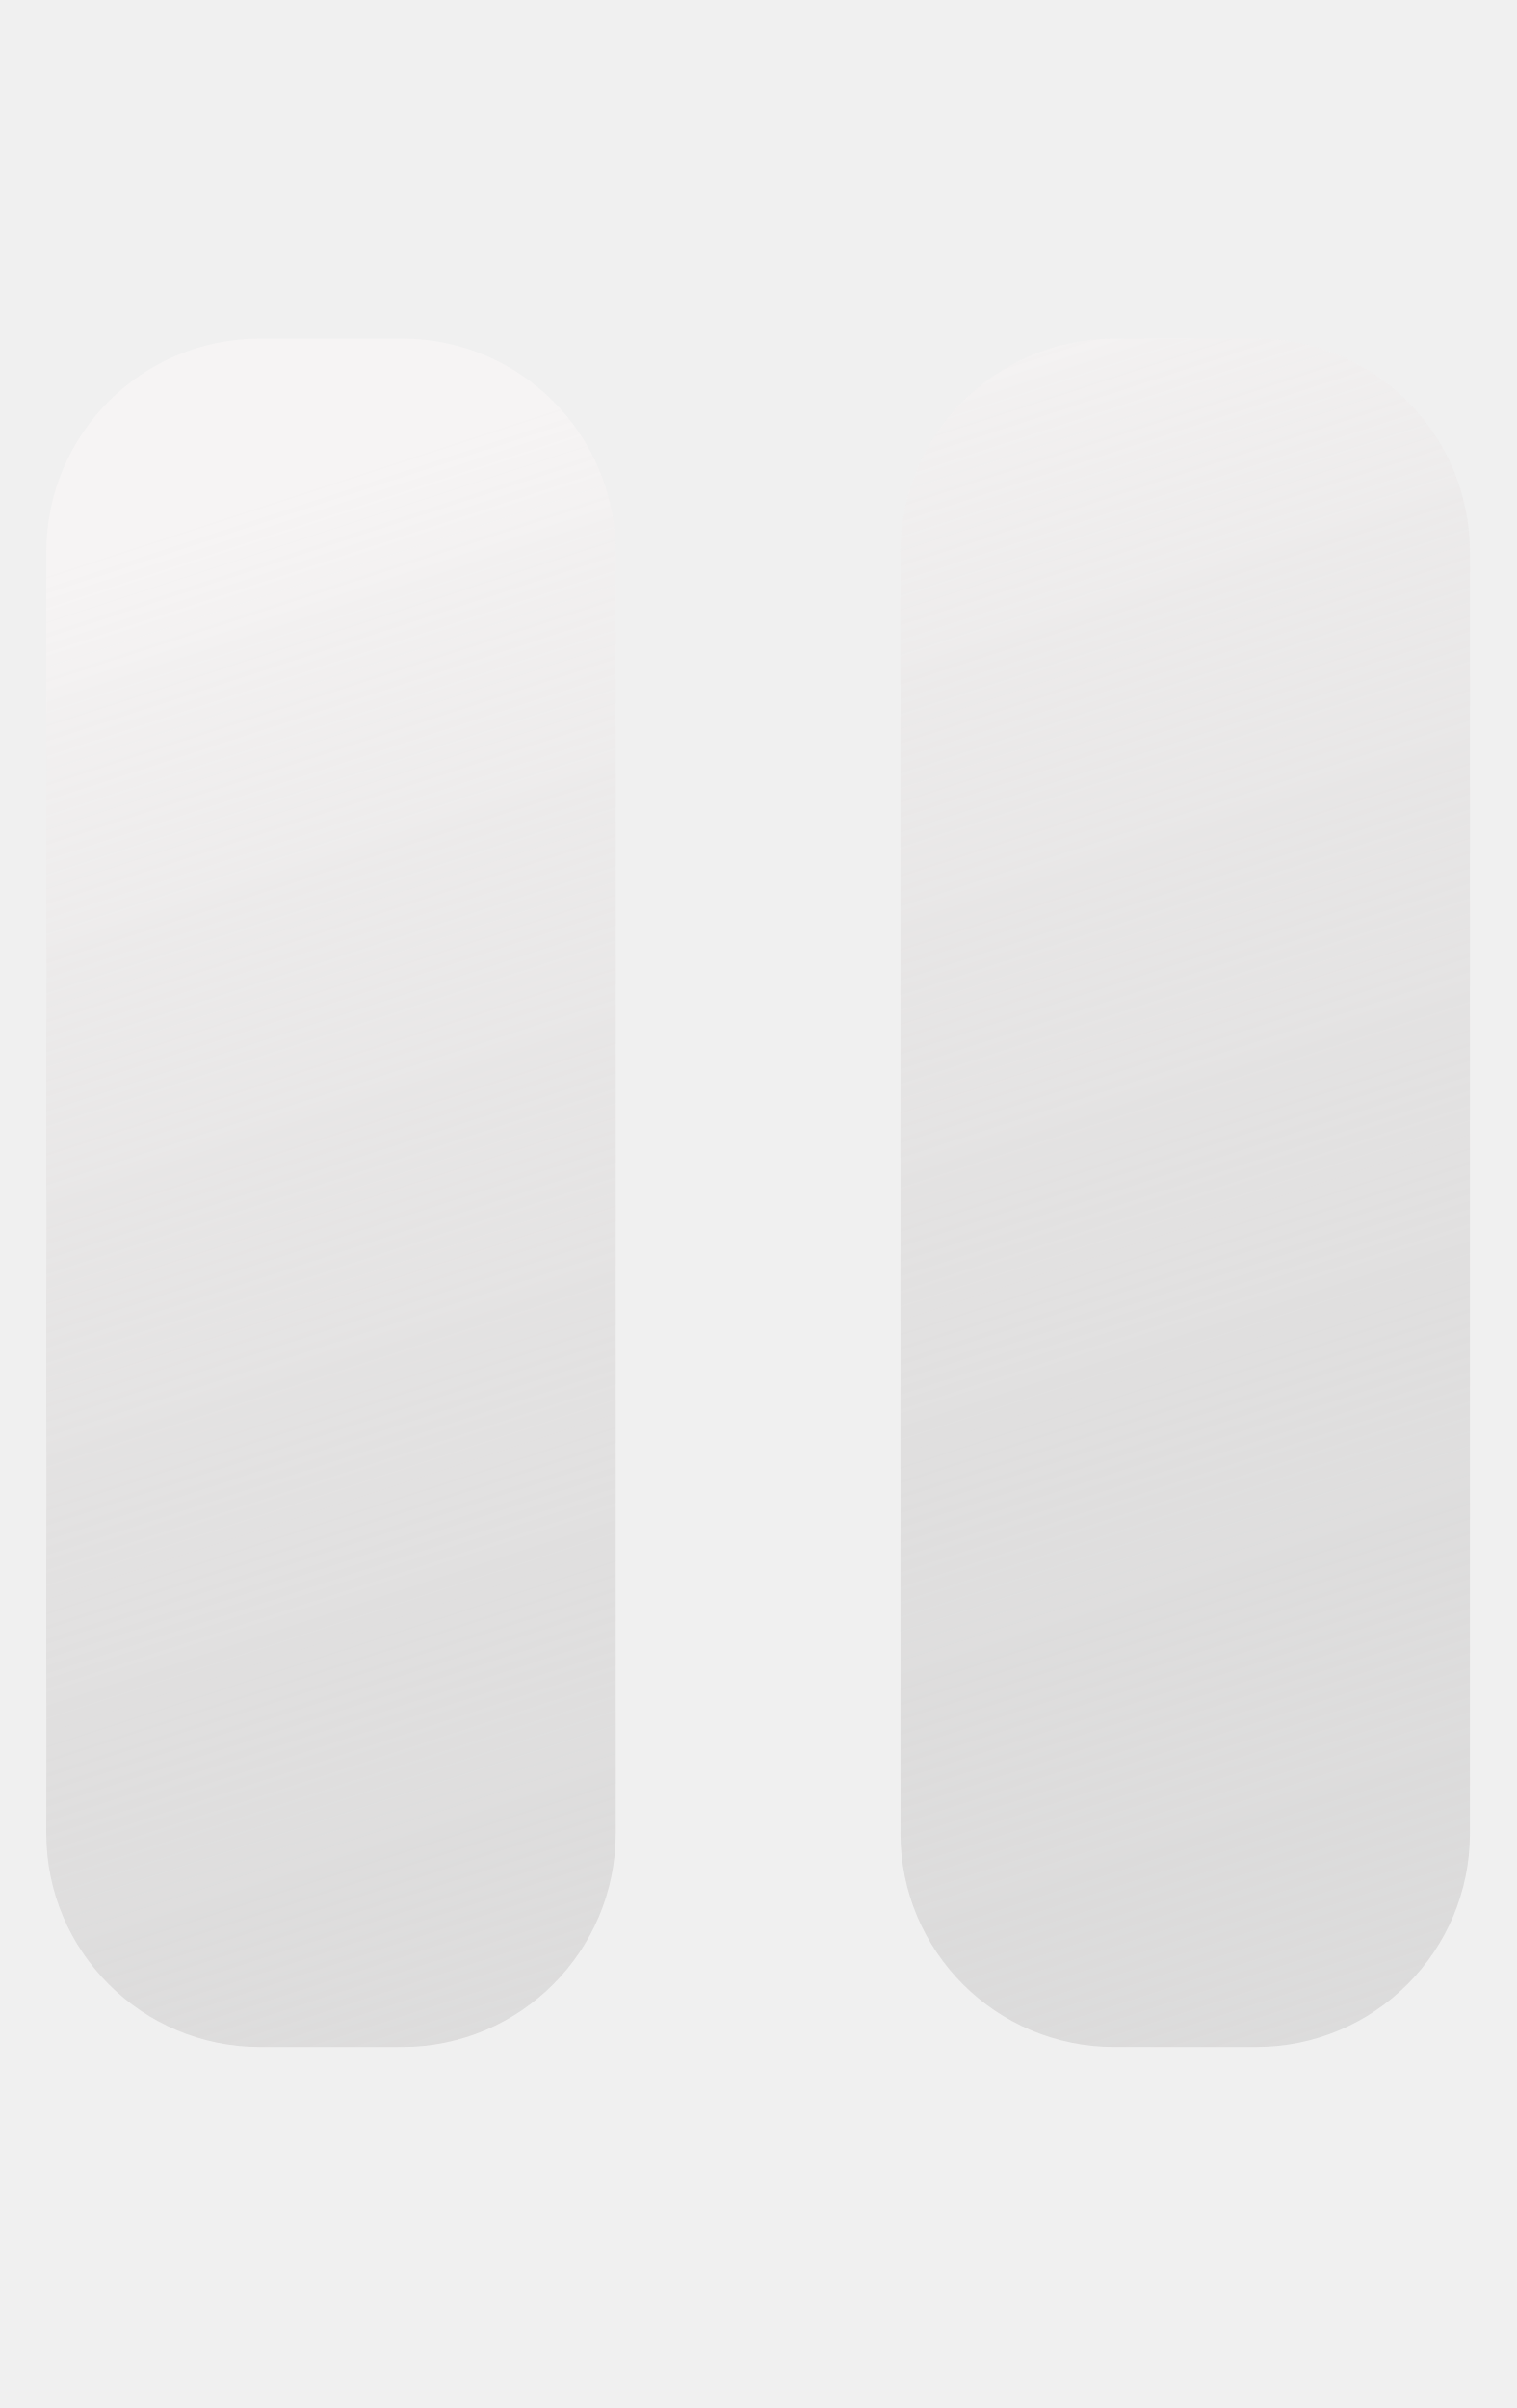
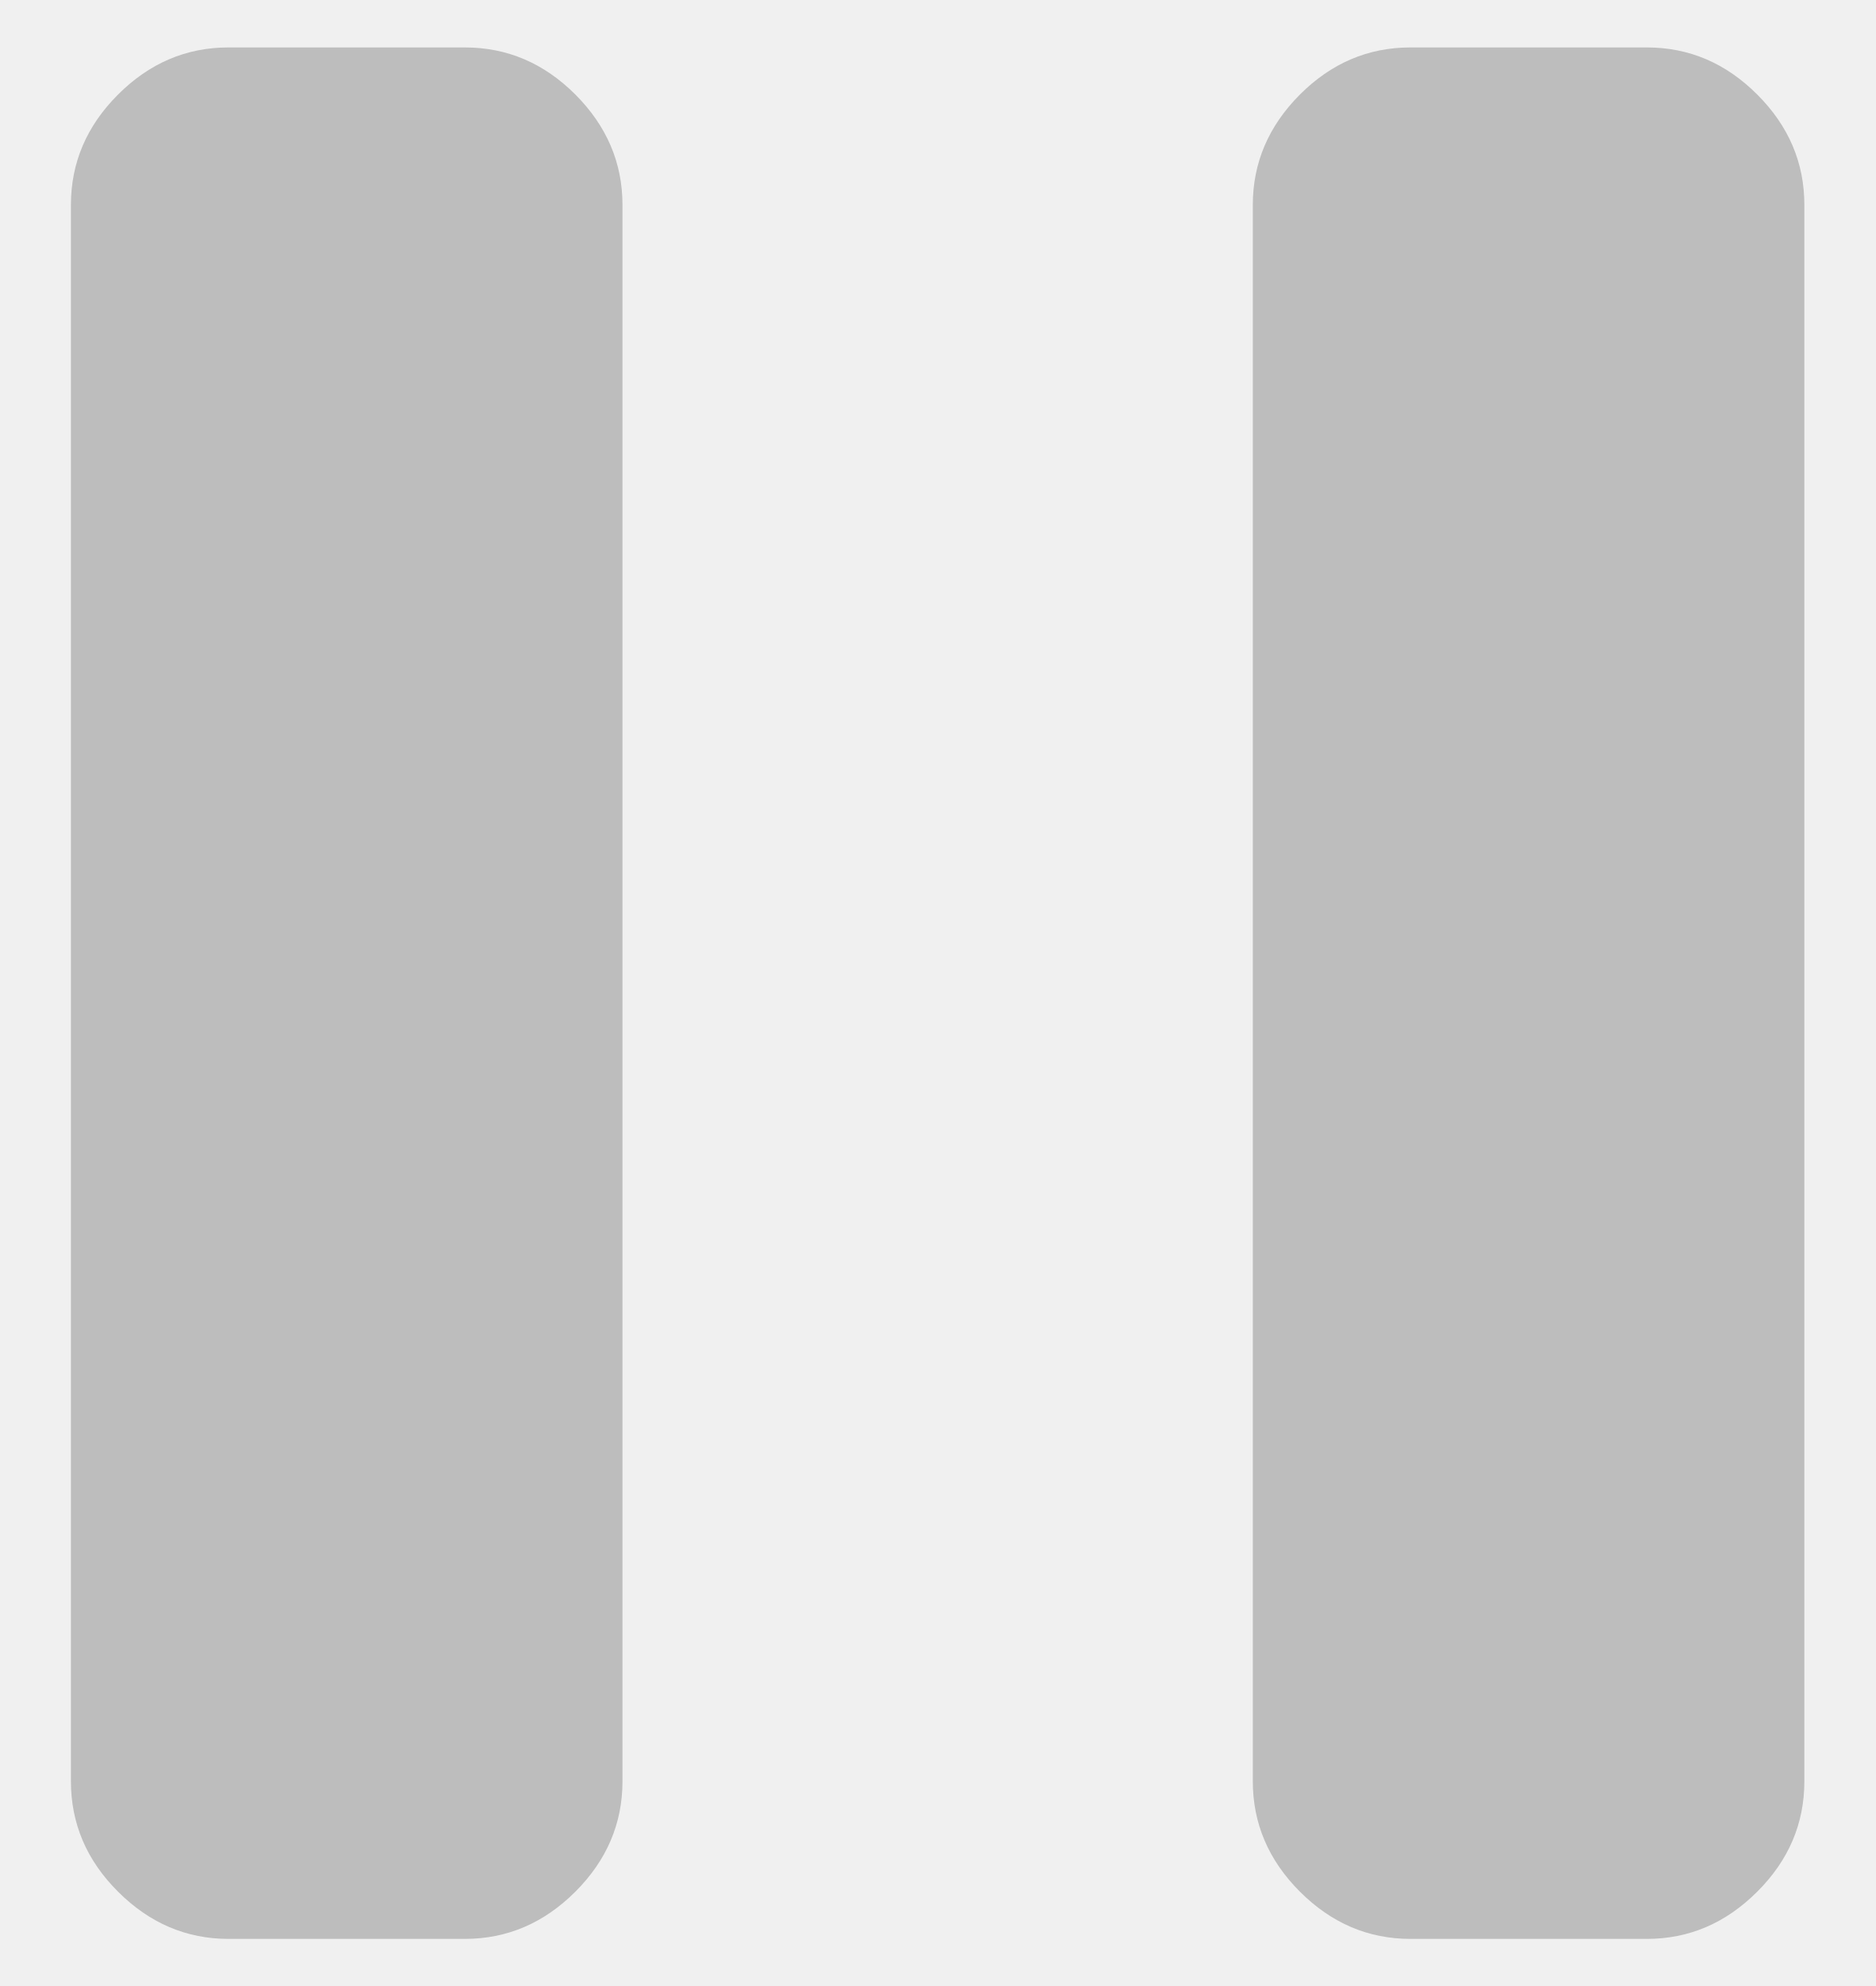
- <svg xmlns="http://www.w3.org/2000/svg" width="17" height="27" viewBox="0 0 17 27" fill="none">
-   <g clip-path="url(#clip0_387_1197)">
-     <path d="M2.913 3.797C1.591 3.797 0.519 4.869 0.519 6.191V20.558C0.519 21.879 1.591 22.952 2.913 22.952H4.51C5.831 22.952 6.904 21.879 6.904 20.558V6.191C6.904 4.869 5.831 3.797 4.51 3.797H2.913ZM12.491 3.797C11.169 3.797 10.097 4.869 10.097 6.191V20.558C10.097 21.879 11.169 22.952 12.491 22.952H14.087C15.409 22.952 16.482 21.879 16.482 20.558V6.191C16.482 4.869 15.409 3.797 14.087 3.797H12.491Z" fill="url(#paint0_linear_387_1197)" />
-   </g>
-   <defs>
-     <linearGradient id="paint0_linear_387_1197" x1="8.5" y1="3.797" x2="20.99" y2="42.039" gradientUnits="userSpaceOnUse">
-       <stop stop-color="#F6F4F4" />
-       <stop offset="1" stop-color="#999999" stop-opacity="0" />
-     </linearGradient>
-     <clipPath id="clip0_387_1197">
-       <path d="M0.519 0.609H16.481V26.149H0.519V0.609Z" fill="white" />
-     </clipPath>
-   </defs>
+ <svg xmlns="http://www.w3.org/2000/svg" width="17" height="18" viewBox="0 0 17 18" fill="none">
+   <path d="M12.786 17.573C12.403 17.573 12.069 17.43 11.784 17.145C11.5 16.861 11.357 16.527 11.357 16.144V1.858C11.357 1.475 11.5 1.142 11.784 0.857C12.069 0.572 12.403 0.43 12.786 0.43H14.929C15.312 0.43 15.645 0.572 15.93 0.857C16.215 1.142 16.357 1.475 16.357 1.858V16.144C16.357 16.527 16.215 16.861 15.93 17.145C15.645 17.43 15.312 17.573 14.929 17.573H12.786ZM2.071 17.573C1.689 17.573 1.355 17.43 1.07 17.145C0.785 16.861 0.643 16.527 0.643 16.144V1.858C0.643 1.475 0.785 1.142 1.07 0.857C1.355 0.572 1.689 0.43 2.071 0.43H4.214C4.597 0.43 4.931 0.572 5.216 0.857C5.5 1.142 5.643 1.475 5.643 1.858V16.144C5.643 16.527 5.5 16.861 5.216 17.145C4.931 17.43 4.597 17.573 4.214 17.573H2.071Z" fill="#BDBDBD" />
</svg>
